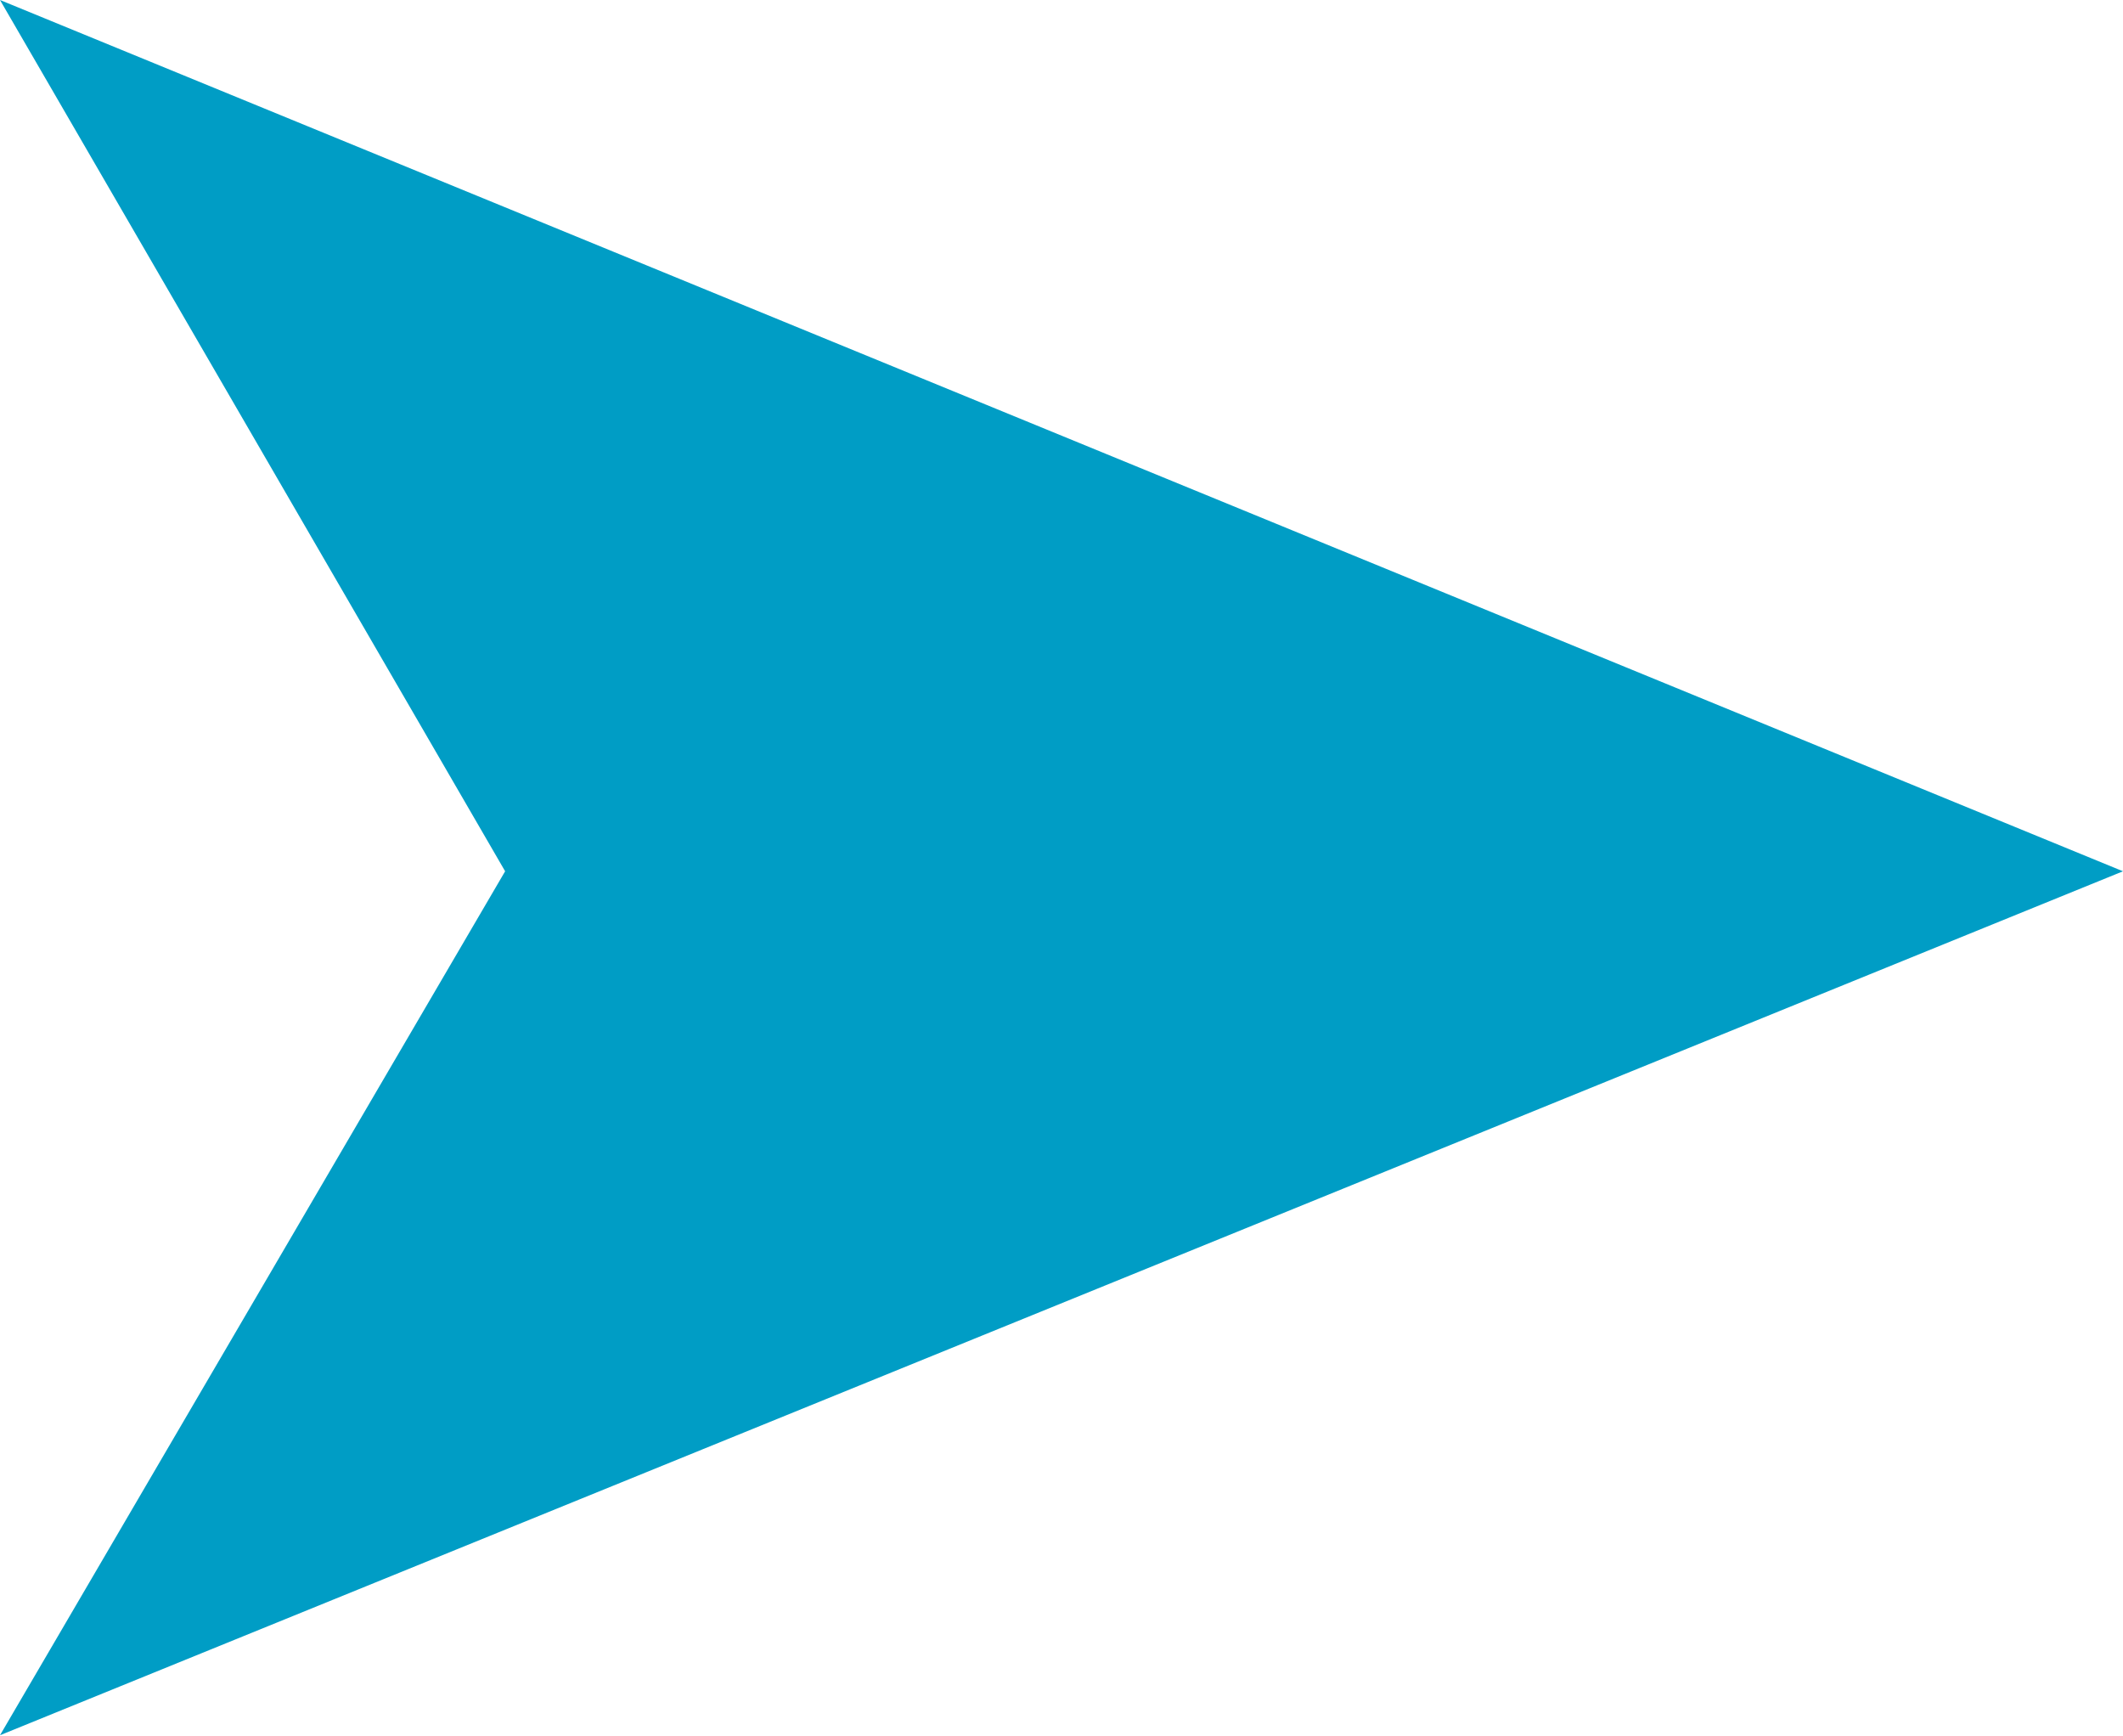
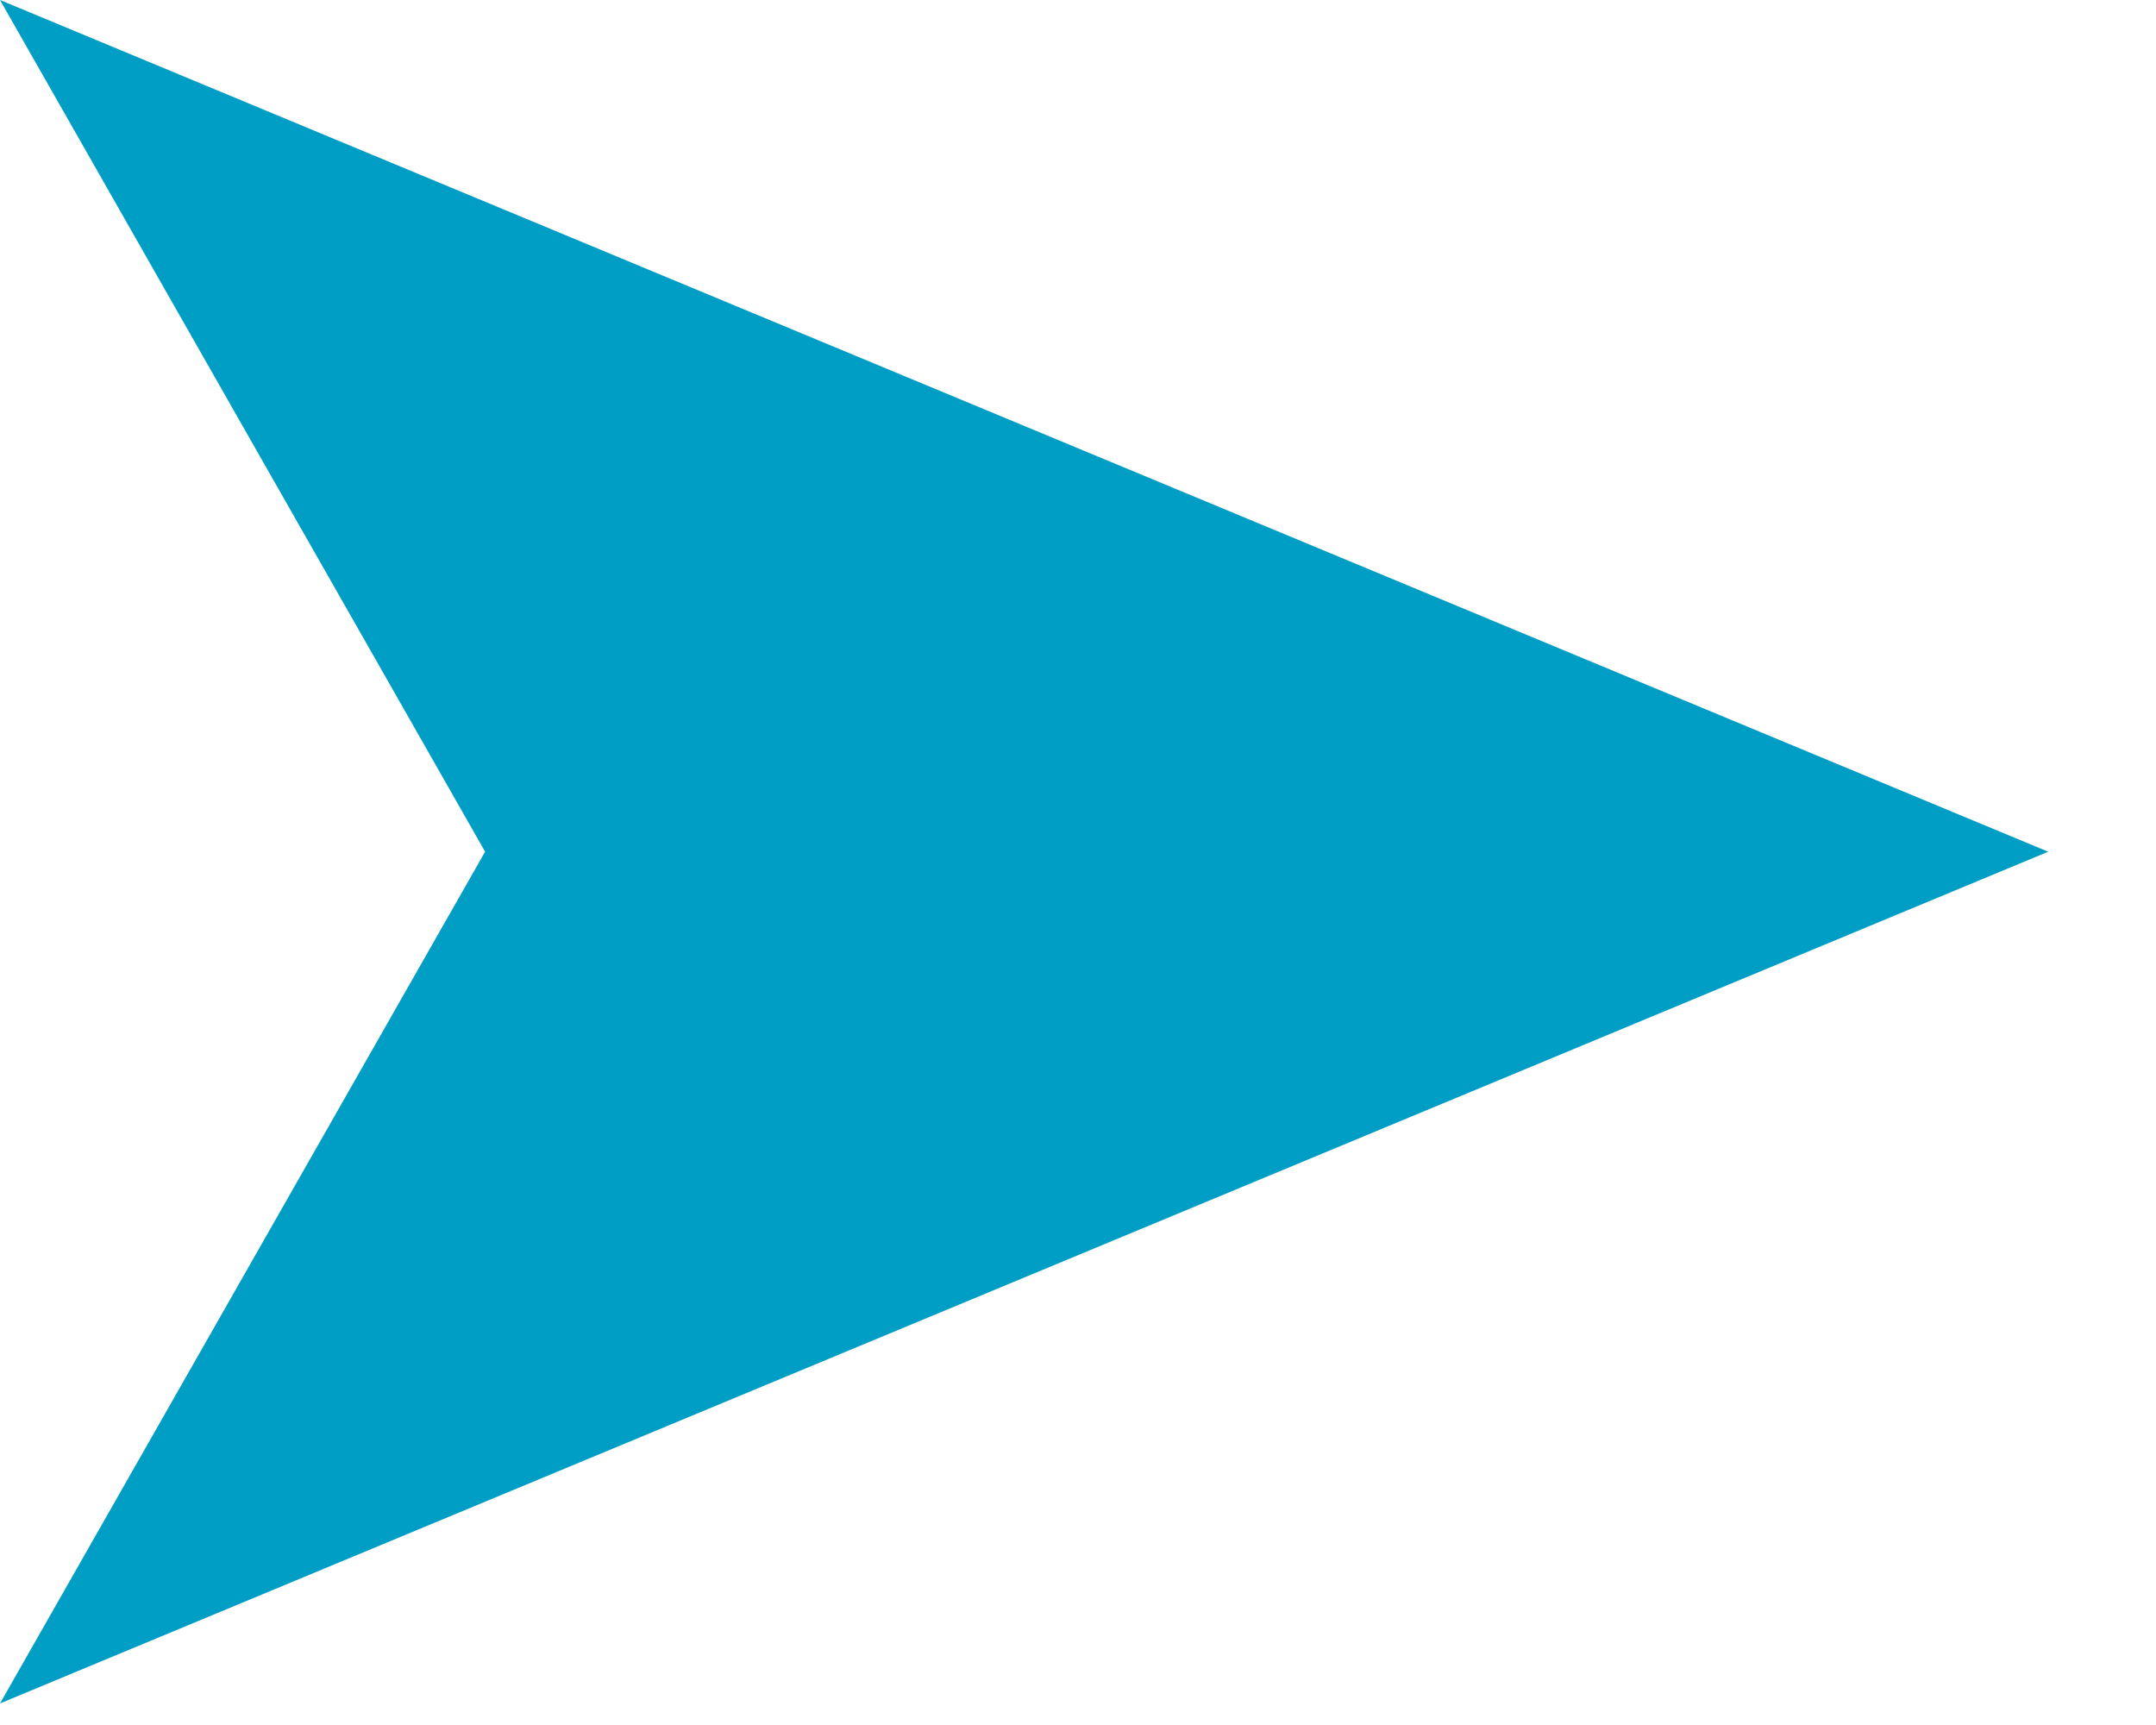
- <svg xmlns="http://www.w3.org/2000/svg" id="Capa_1" data-name="Capa 1" viewBox="0 0 29 23.7">
-   <defs>
-     <style>.cls-1{fill:#009dc5;}</style>
-   </defs>
-   <polygon class="cls-1" points="0 0 6.9 11.9 0 23.7 29 11.9 0 0" />
+ <svg xmlns="http://www.w3.org/2000/svg" version="1.1" id="Capa_1" x="0px" y="0px" viewBox="0 0 20 16" style="enable-background:new 0 0 20 16;" xml:space="preserve">
+   <style type="text/css">
+ 	.st0{fill:#009DC5;}
+ </style>
+   <path id="Layer" class="st0" d="M0,0l4.5,7.9L0,15.8l19-7.9L0,0z" />
</svg>
